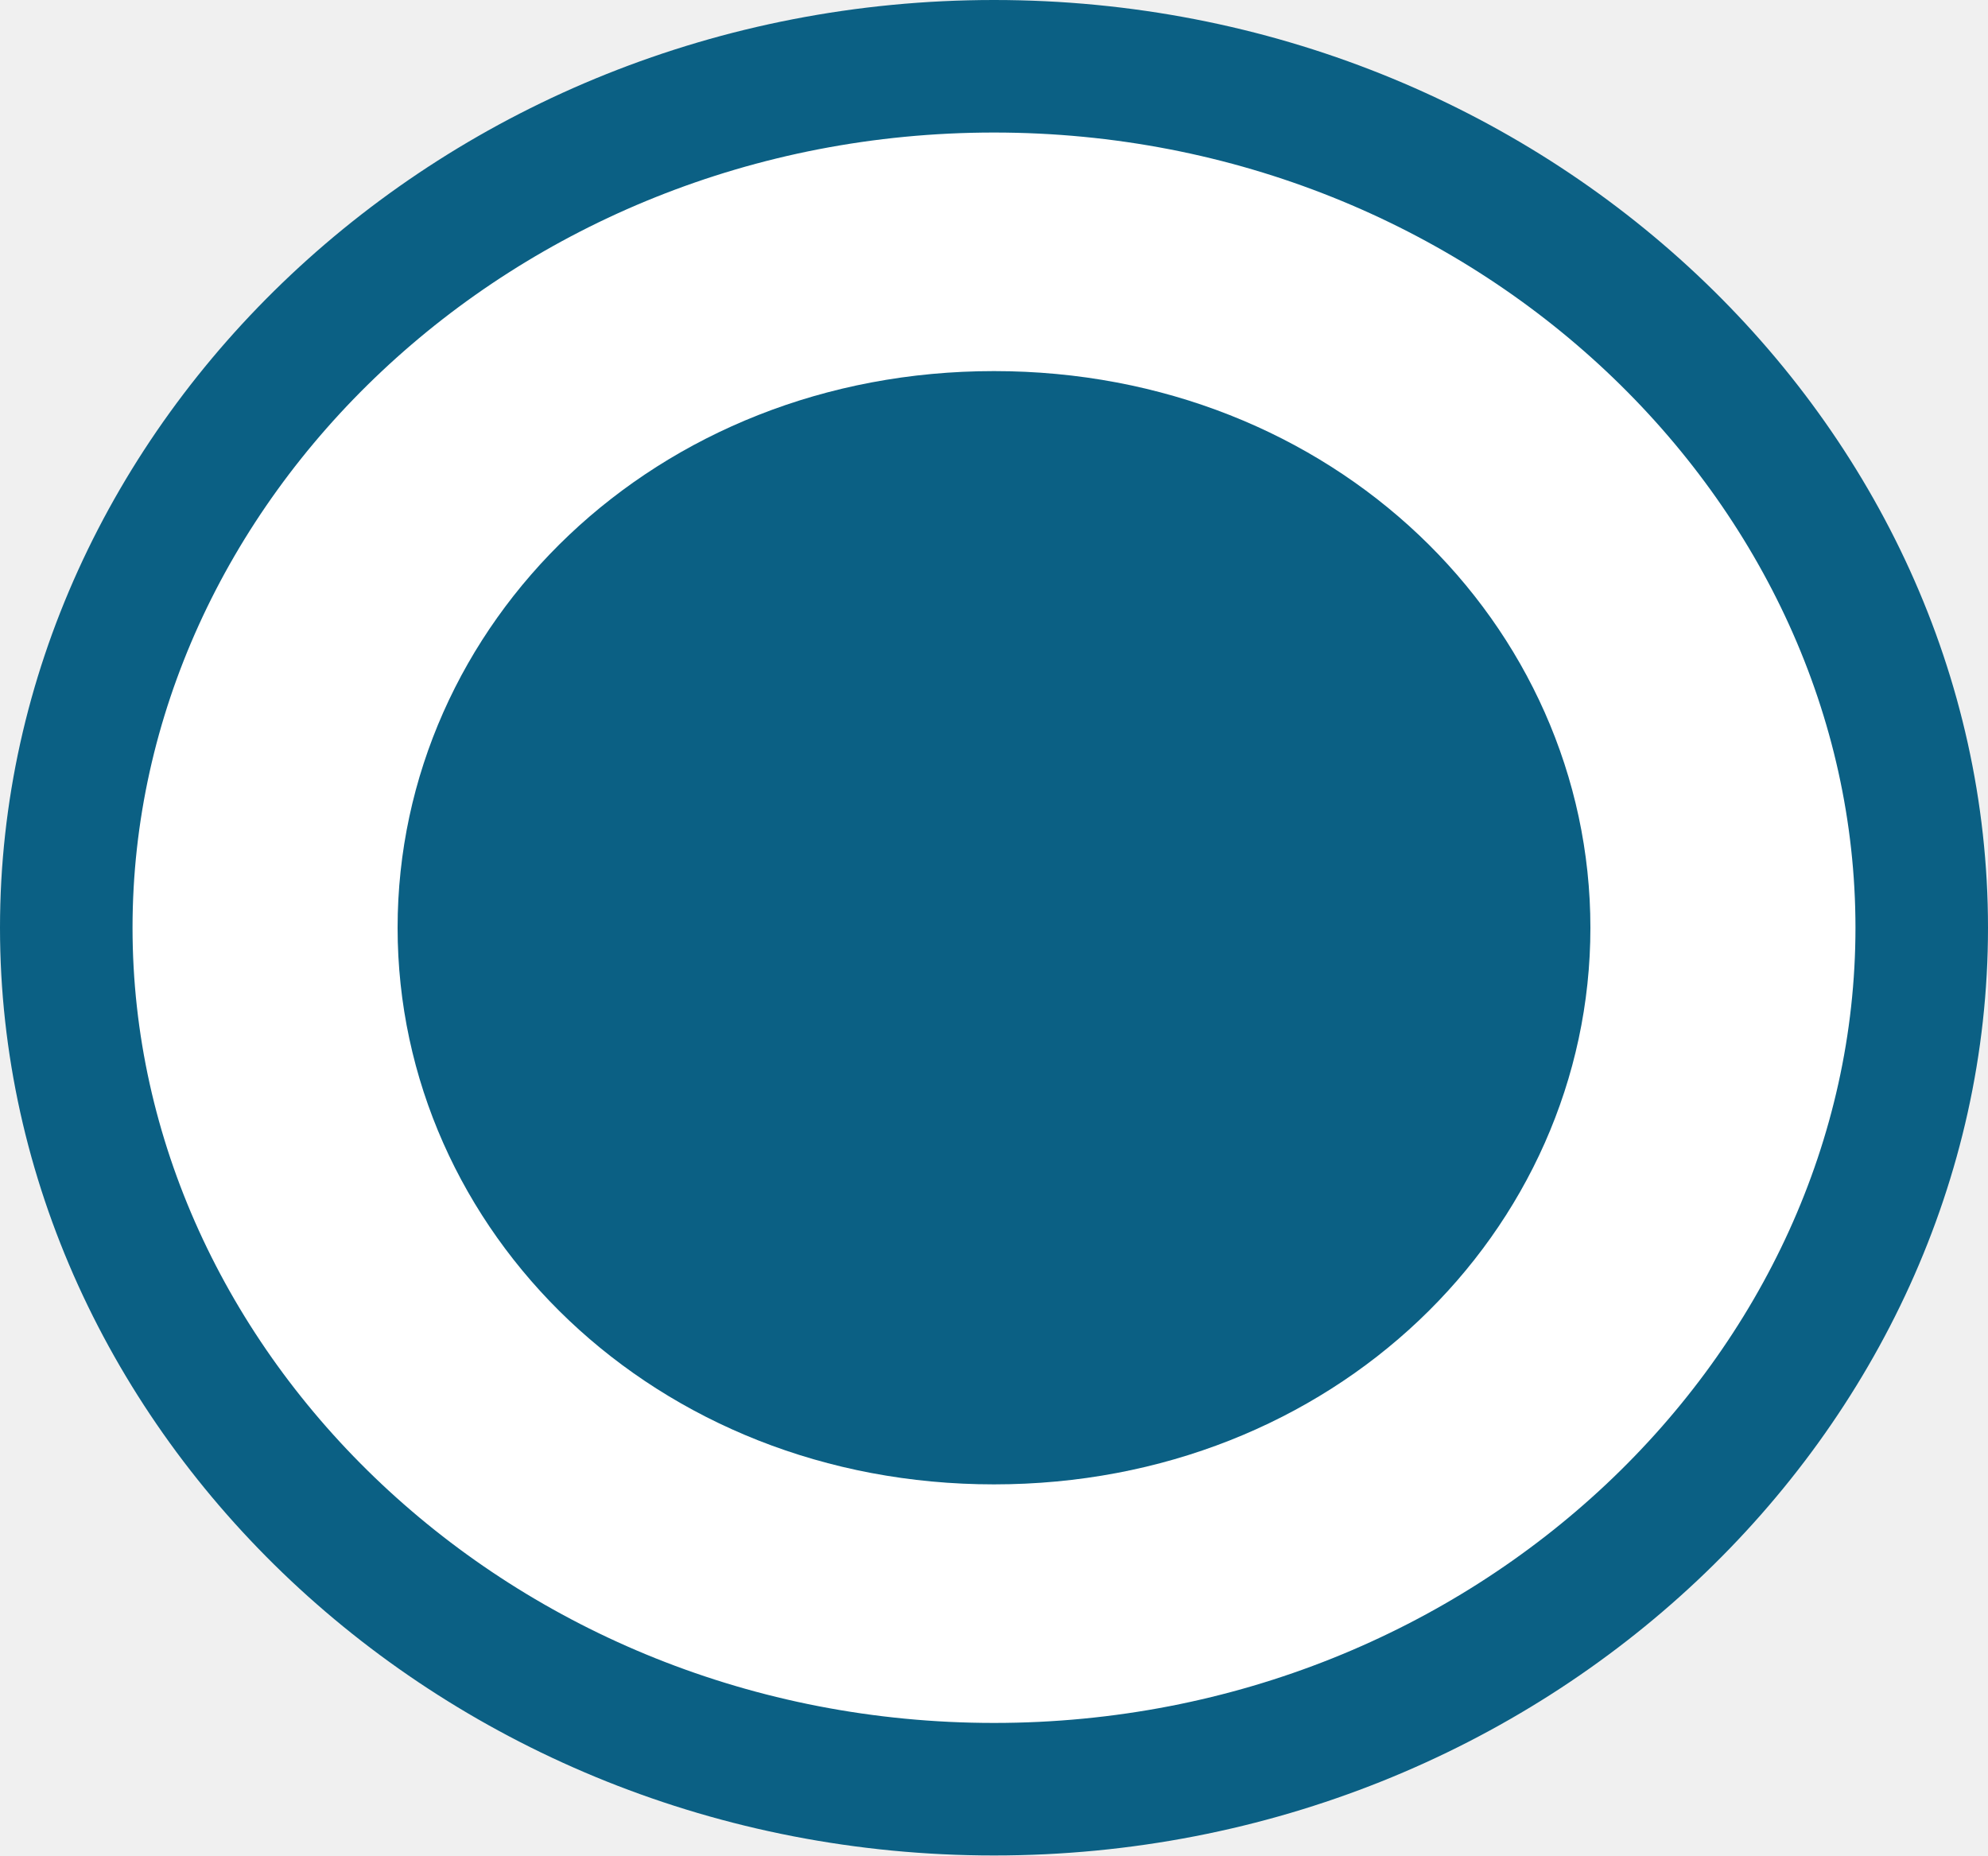
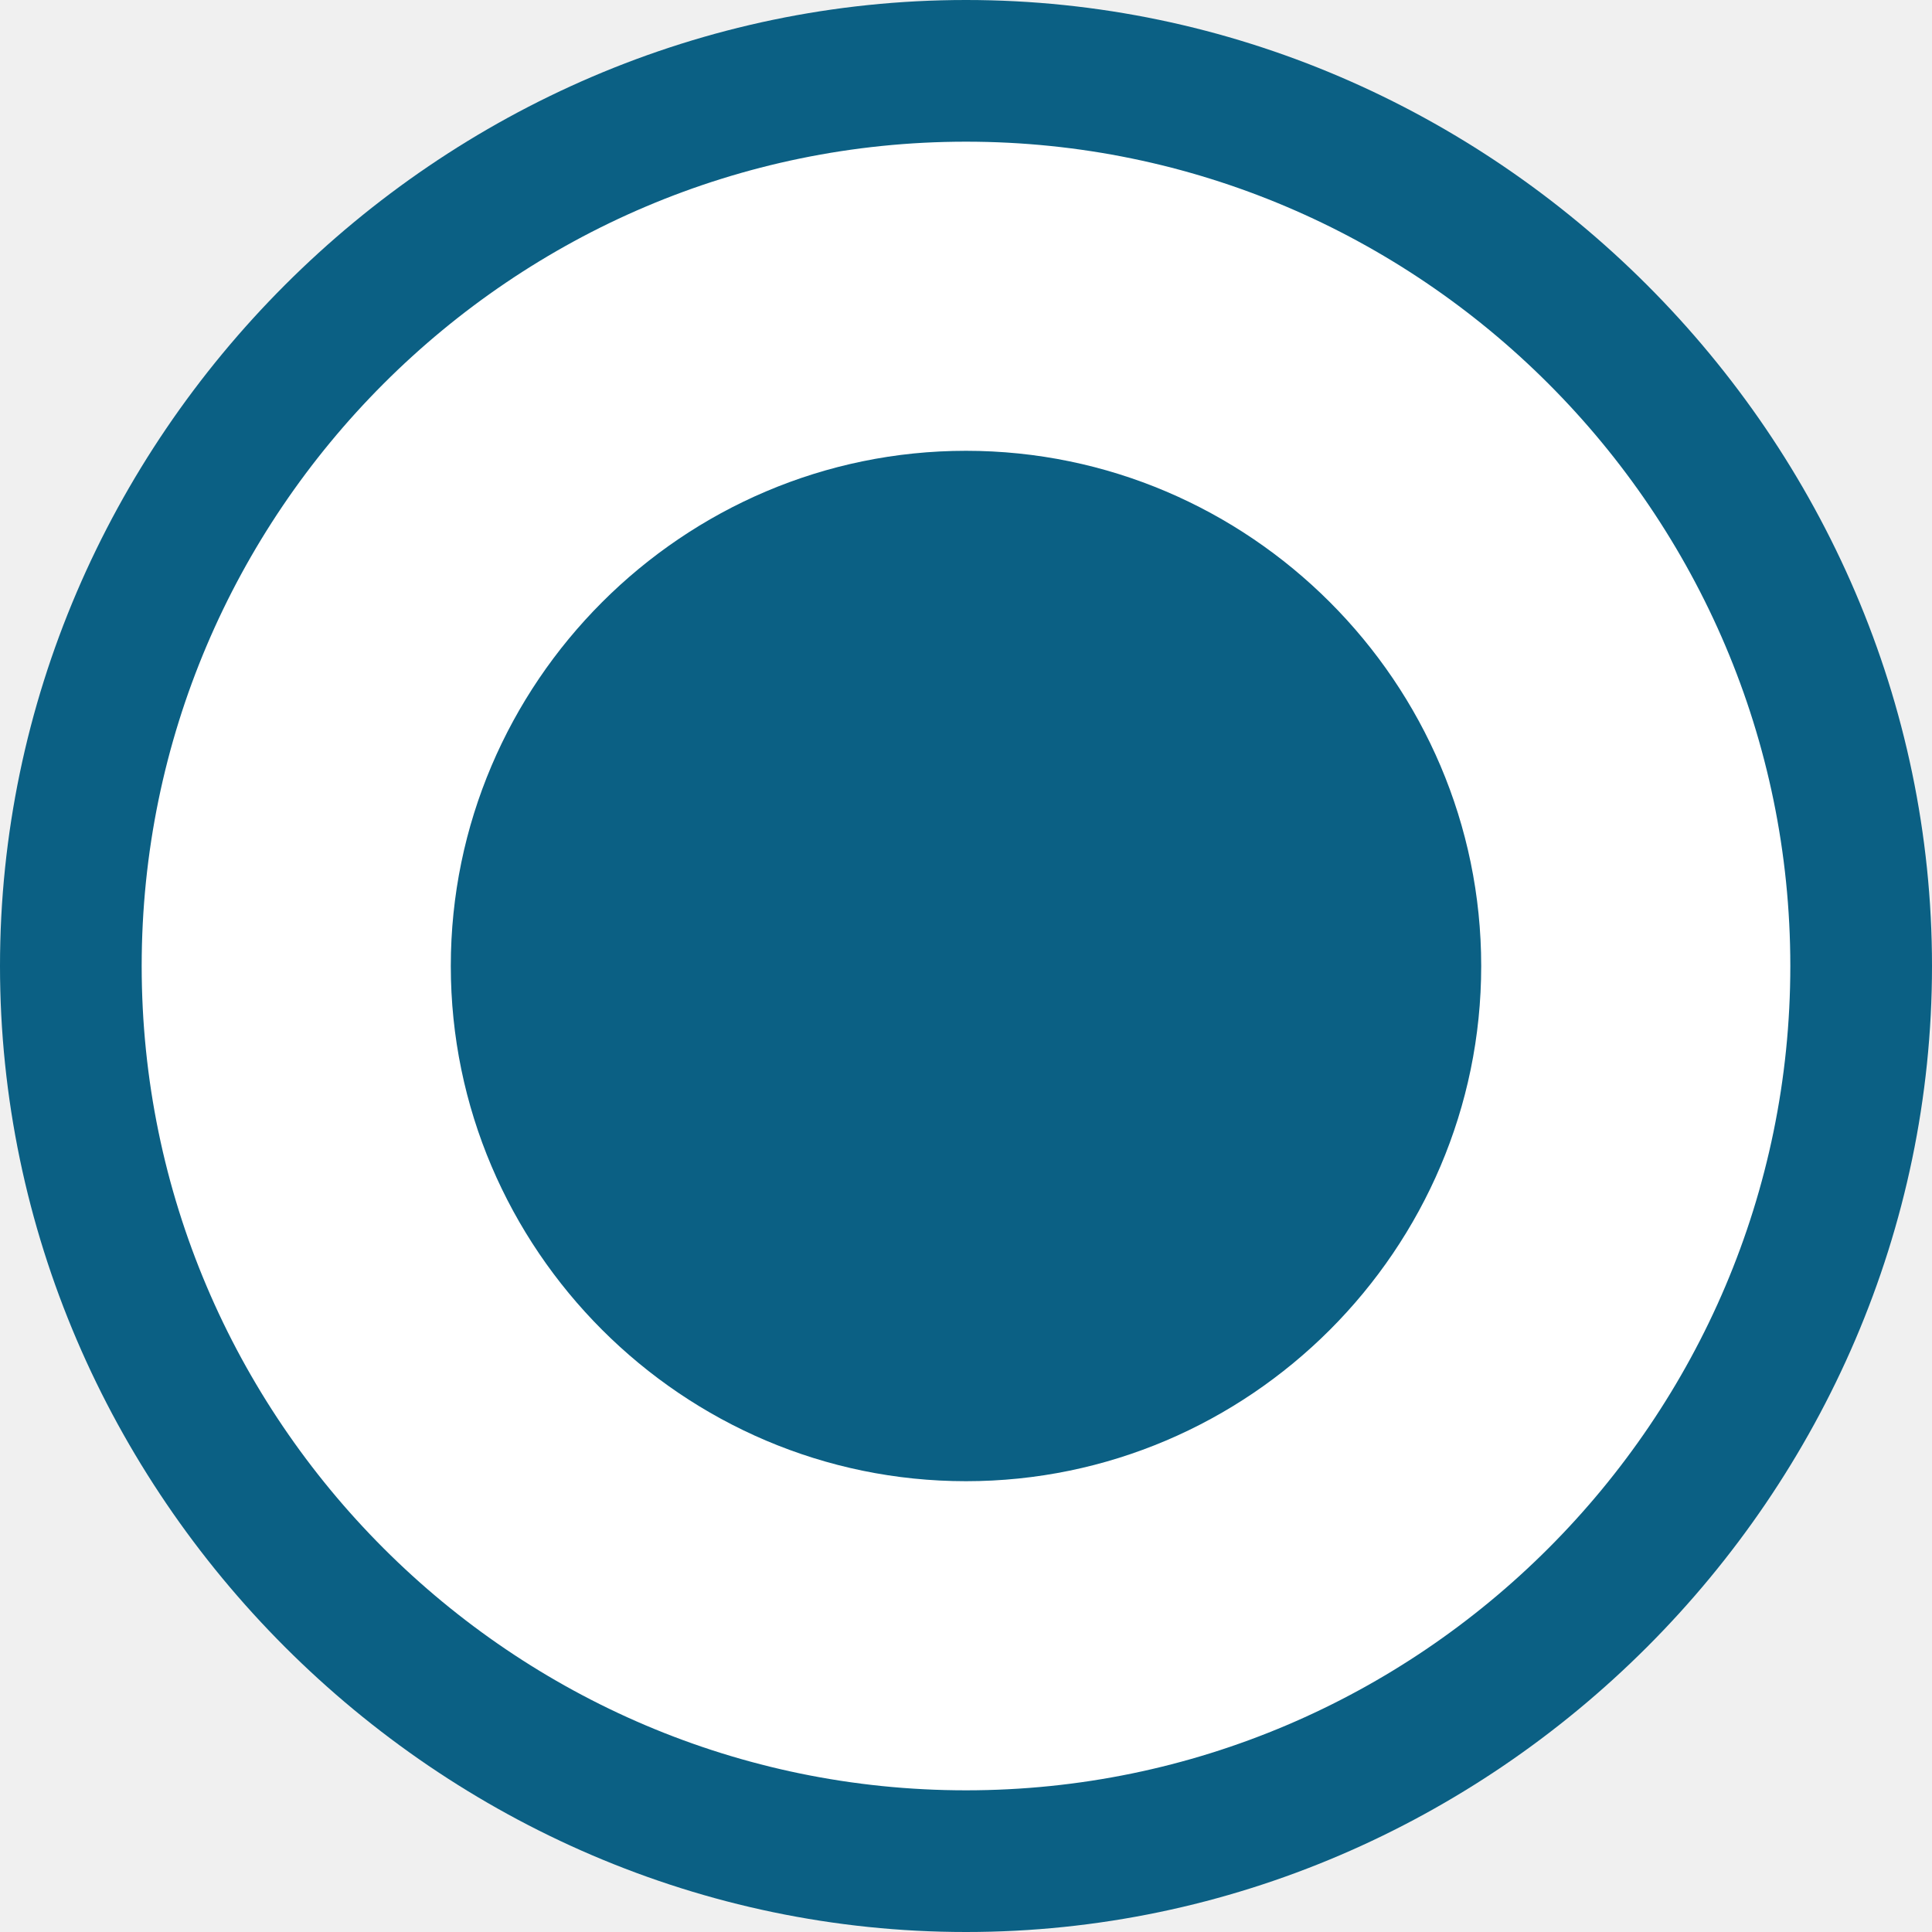
- <svg xmlns="http://www.w3.org/2000/svg" version="1.1" id="Layer_1" x="0px" y="0px" viewBox="0 0 15 14" style="enable-background:new 0 0 15 14;" xml:space="preserve">
+ <svg xmlns="http://www.w3.org/2000/svg" version="1.1" id="Layer_1" x="0px" y="0px" viewBox="0 0 15 15" style="enable-background:new 0 0 15 15;" xml:space="preserve">
  <style type="text/css">
- 	.st0{fill:#FFFFFF;stroke:#0B6084;}
- 	.st1{fill:#0B6084;stroke:#0B6084;}
+ 	.st0{fill:#0B6084;}
+ 	.st1{fill:#FFFFFF;stroke:#0B6084;}
</style>
-   <path class="st0" d="M14.5,7c0,3.5-3.1,6.5-7,6.5c-3.9,0-7-3-7-6.5c0-3.5,3.1-6.5,7-6.5C11.4,0.5,14.5,3.5,14.5,7z" />
-   <path class="st1" d="M11.5,7c0,2-1.7,3.7-4,3.7S3.5,9,3.5,7s1.7-3.7,4-3.7S11.5,5,11.5,7z" />
+   <path class="st0" d="M7.5,15L7.5,15C3.4,15,0,11.6,0,7.5v0C0,3.4,3.4,0,7.5,0h0C11.6,0,15,3.4,15,7.5v0C15,11.6,11.6,15,7.5,15z" />
+   <path class="st1" d="M7.5,14.4L7.5,14.4c-3.8,0-6.9-3.1-6.9-6.9v0c0-3.8,3.1-6.9,6.9-6.9h0c3.8,0,6.9,3.1,6.9,6.9v0  C14.4,11.3,11.3,14.4,7.5,14.4z" />
+   <path class="st0" d="M7.5,11.5L7.5,11.5c-2.2,0-4-1.8-4-4v0c0-2.2,1.8-4,4-4h0c2.2,0,4,1.8,4,4v0C11.5,9.7,9.7,11.5,7.5,11.5z" />
</svg>
